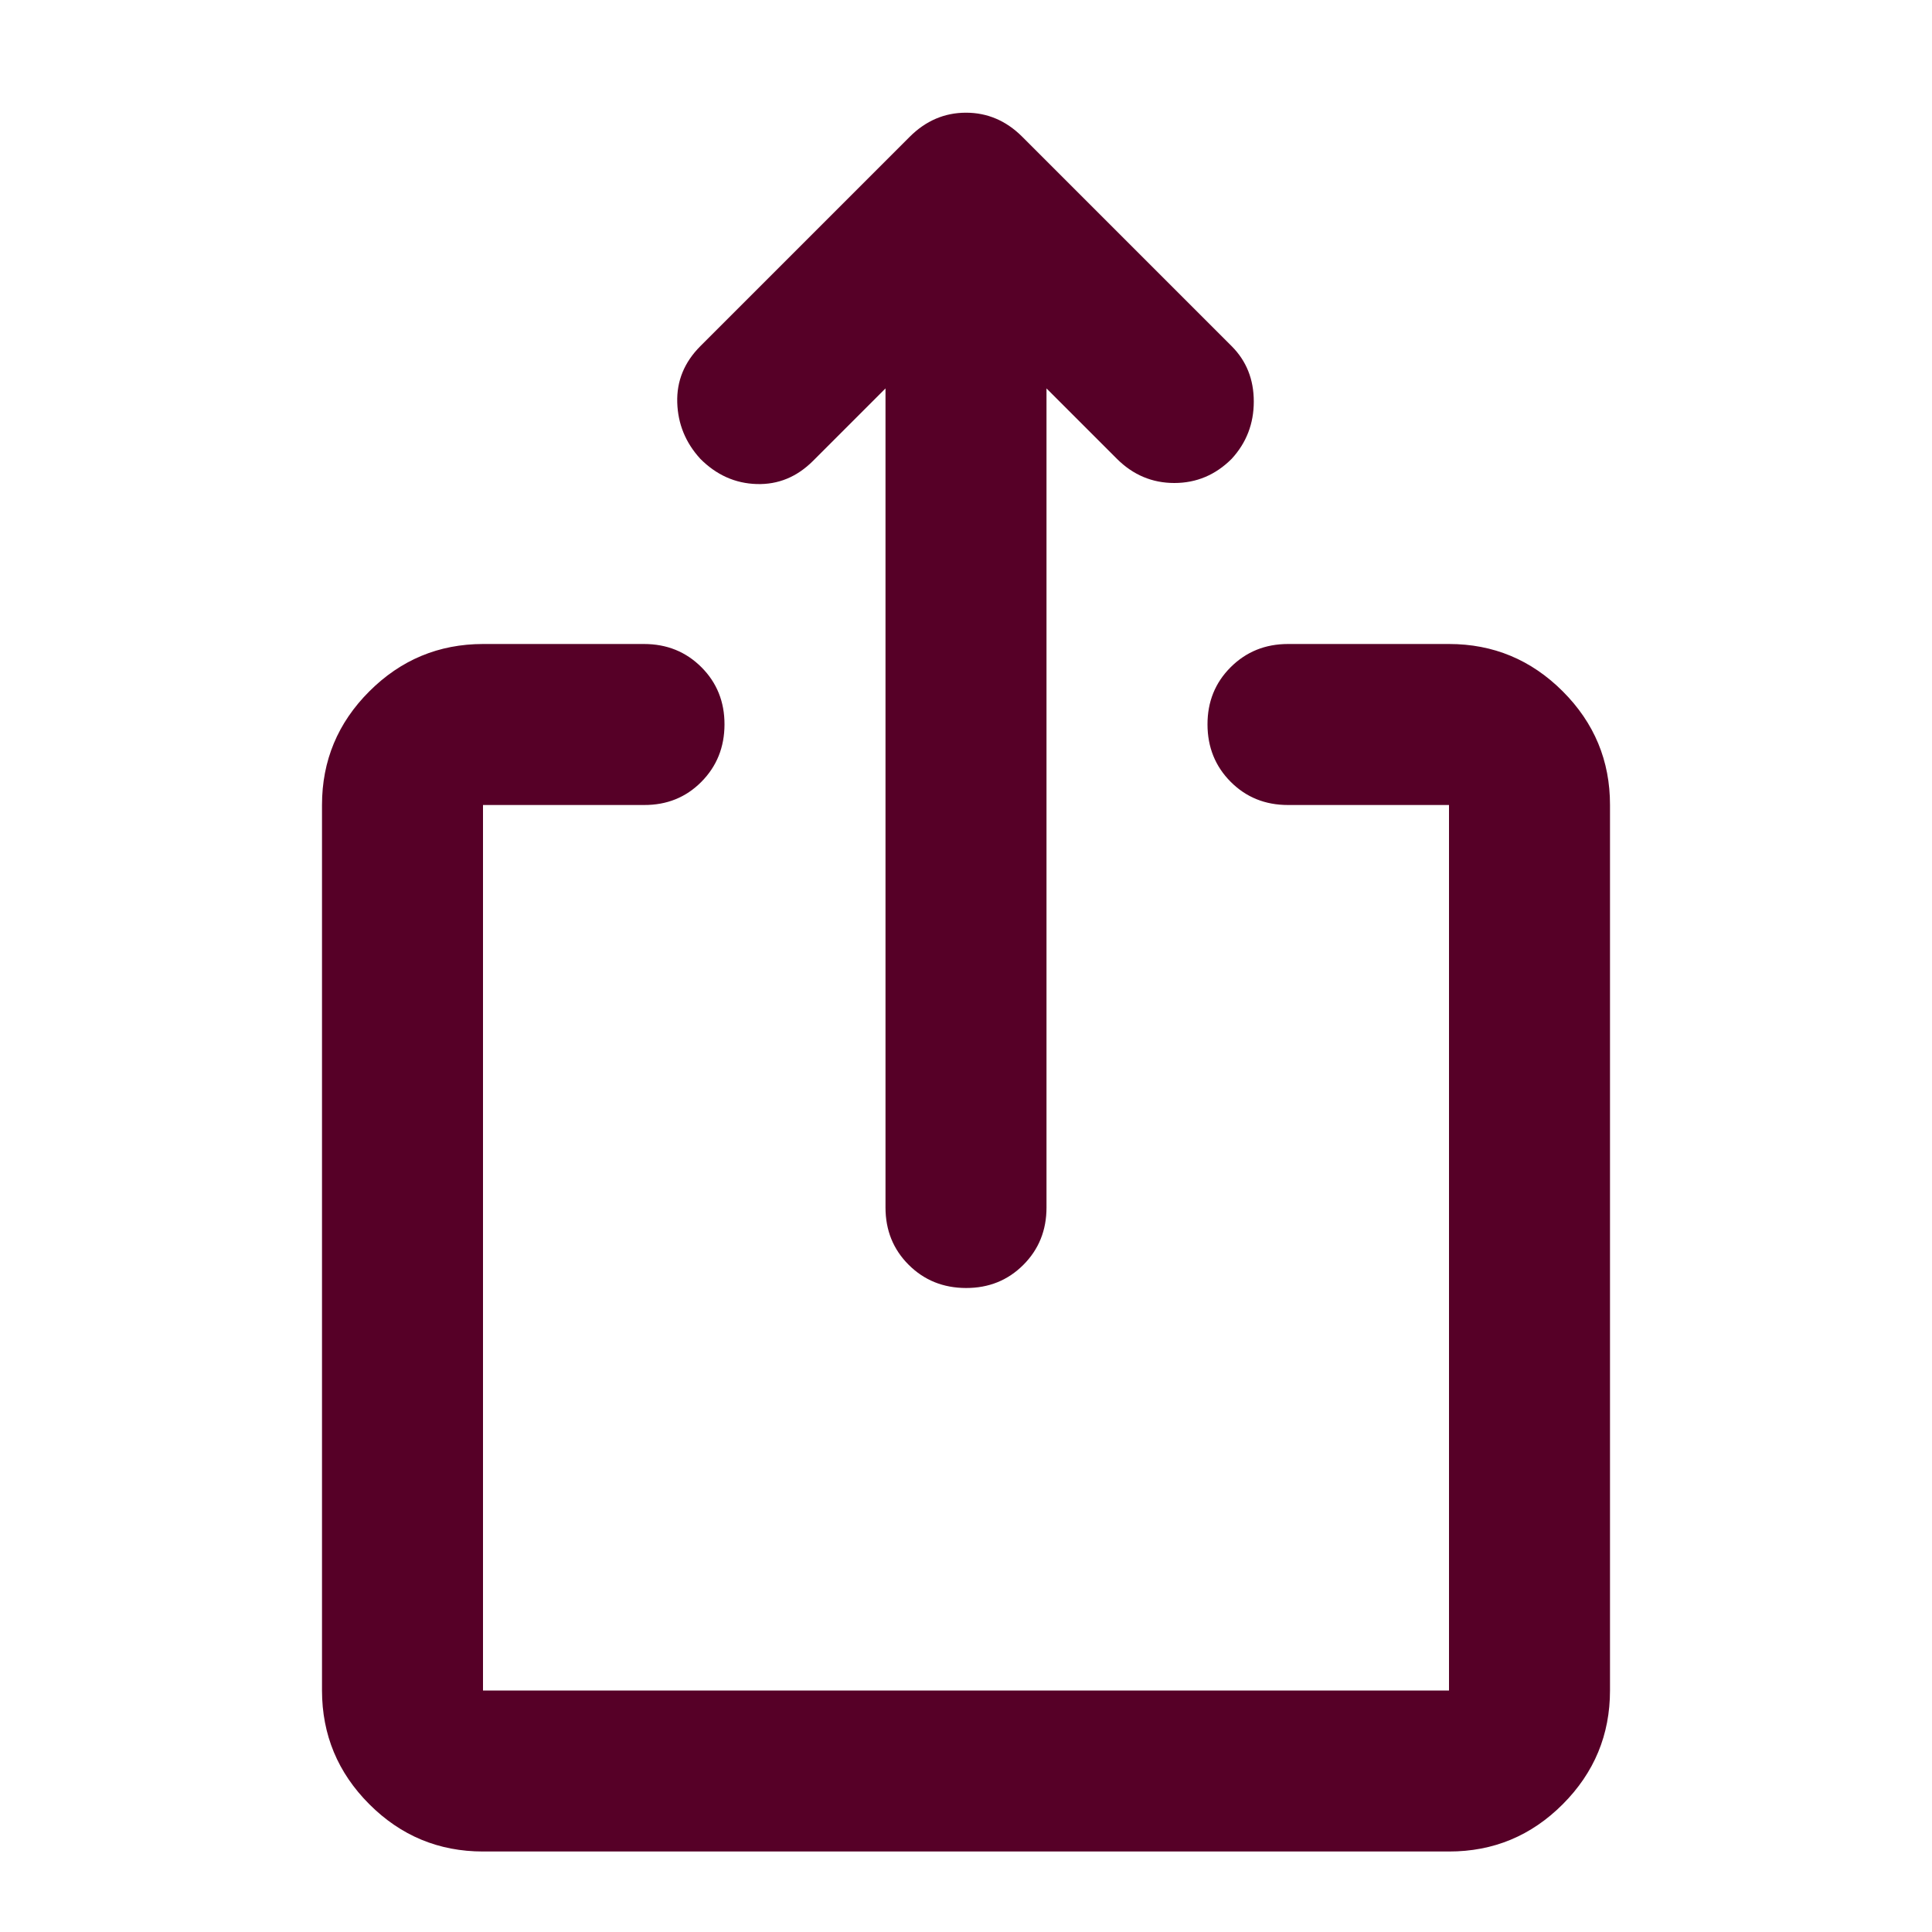
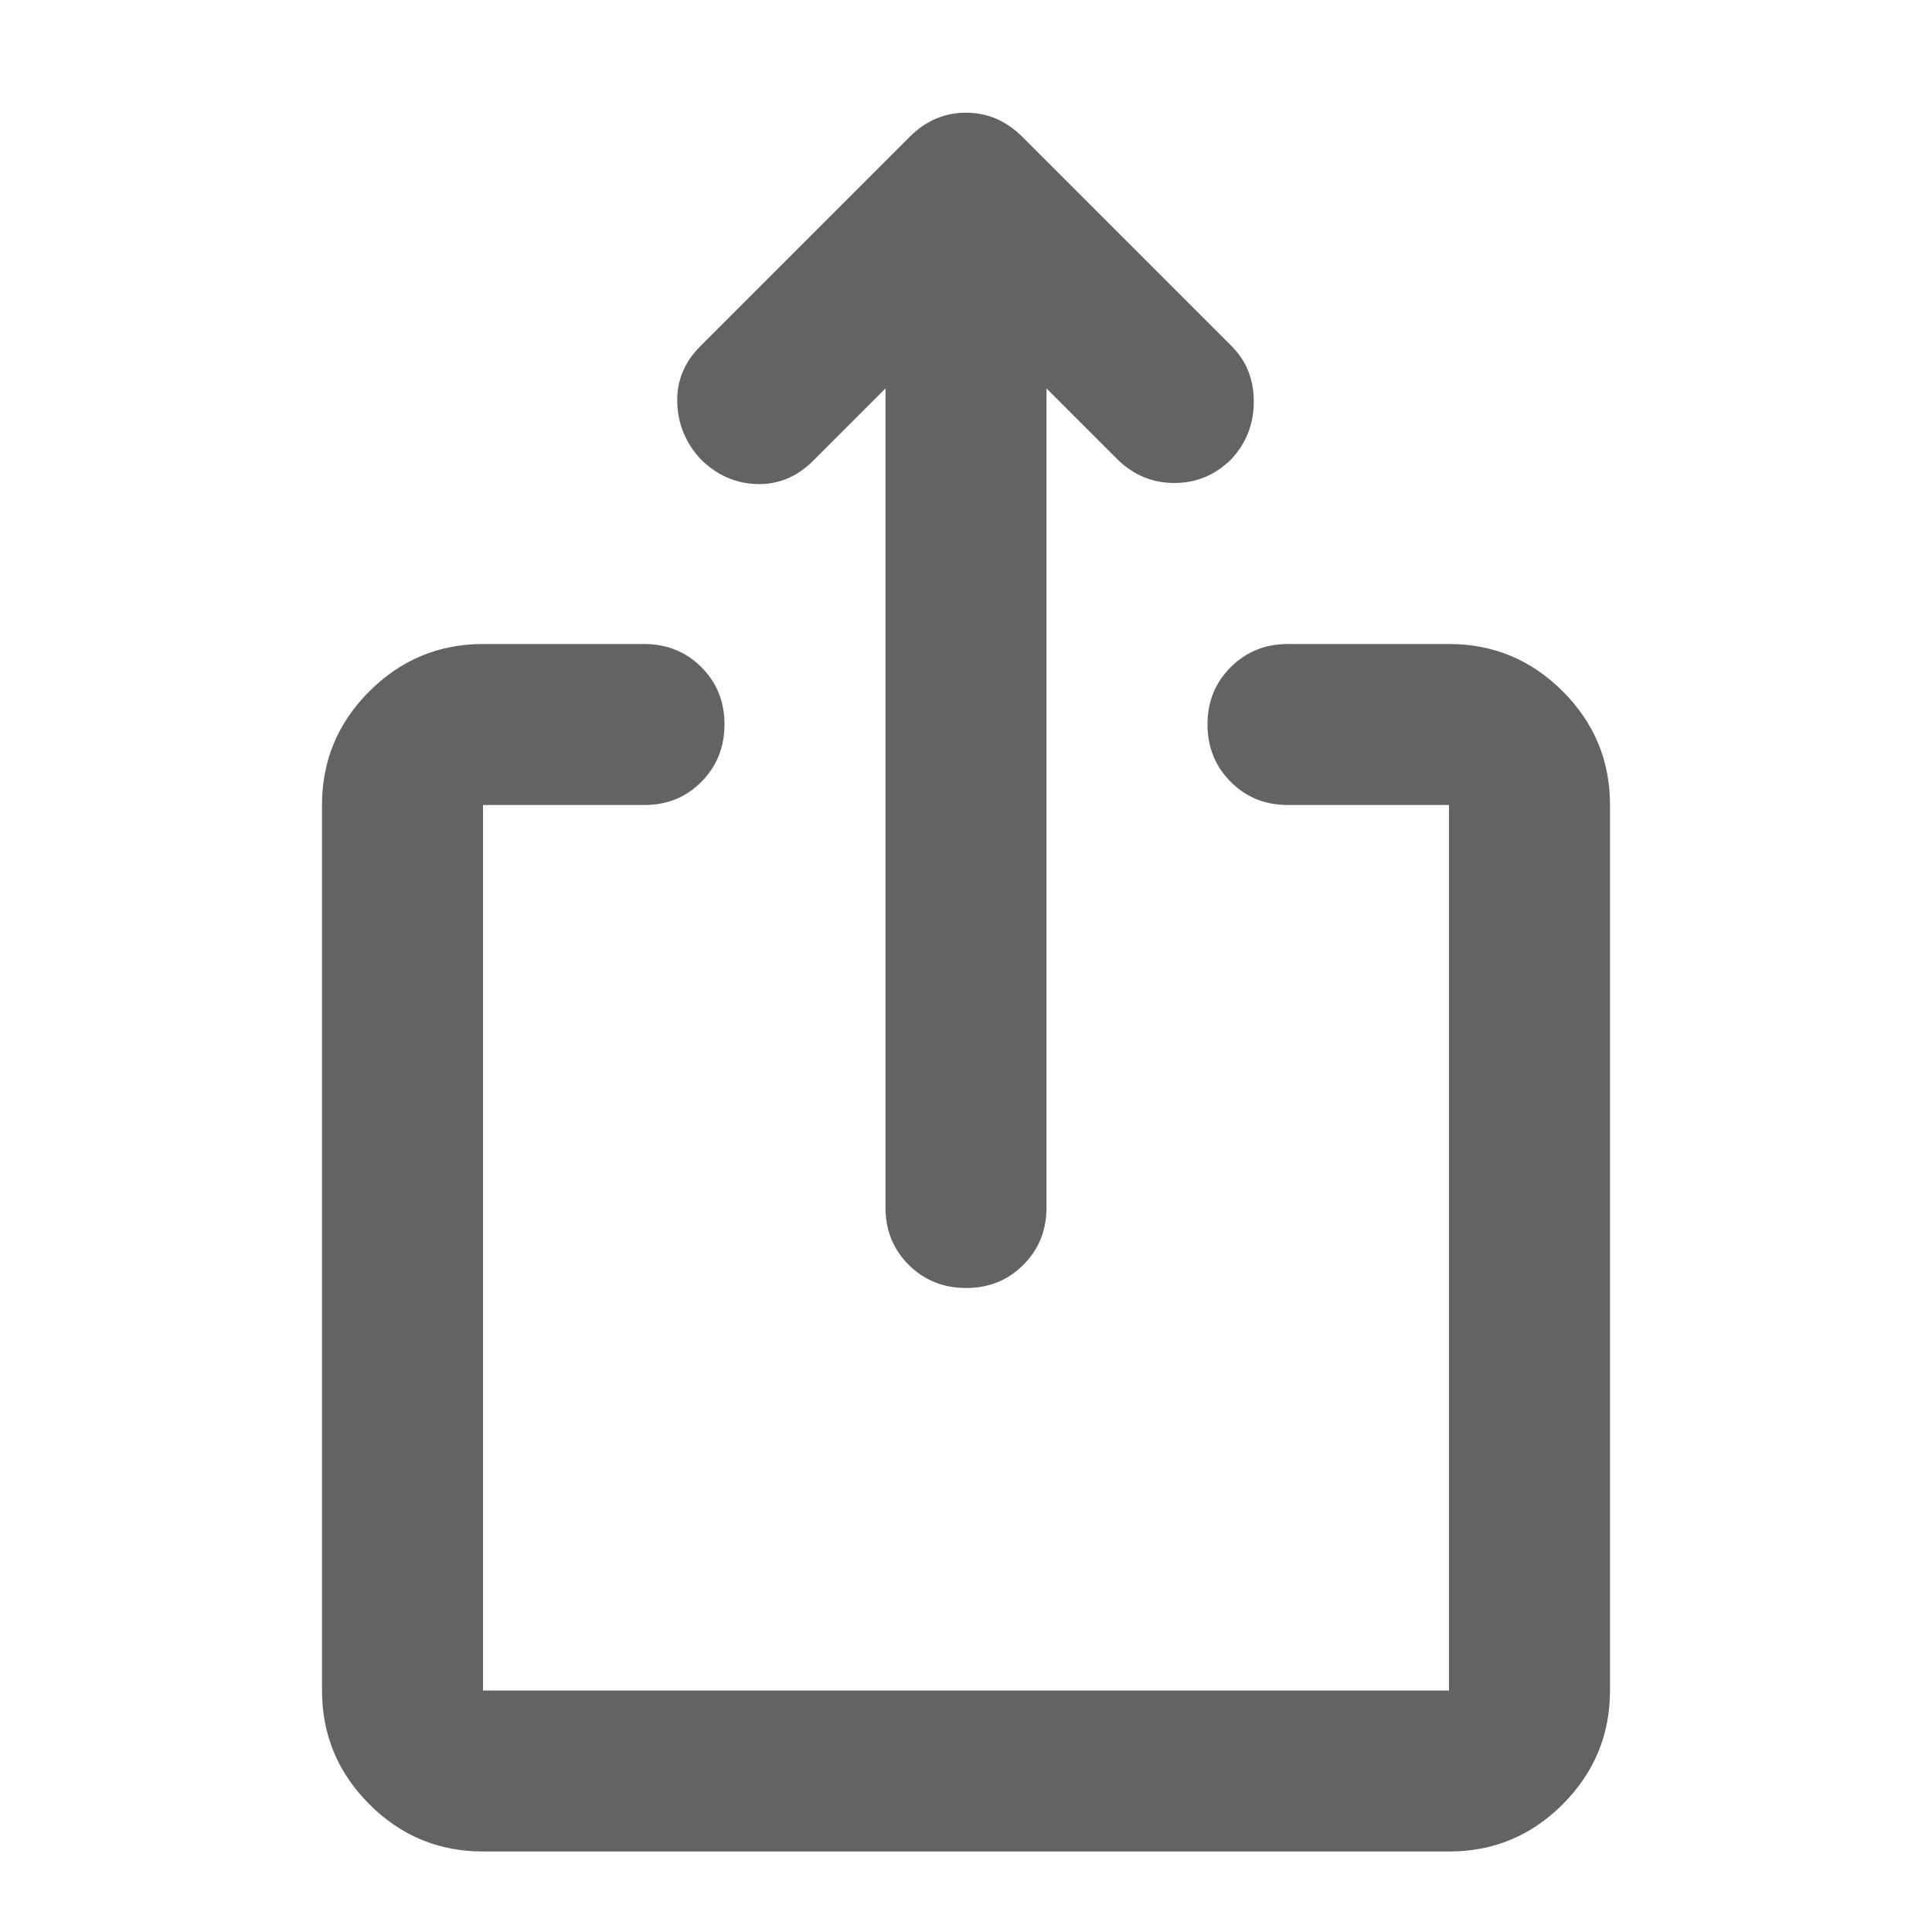
<svg xmlns="http://www.w3.org/2000/svg" width="1em" height="1em" viewBox="0 0 24 24">
-   <path fill="#560027" d="M6 23q-.825 0-1.412-.587T4 21V10q0-.825.588-1.412T6 8h2q.425 0 .713.288T9 9t-.288.713T8 10H6v11h12V10h-2q-.425 0-.712-.288T15 9t.288-.712T16 8h2q.825 0 1.413.588T20 10v11q0 .825-.587 1.413T18 23zm5-18.175l-.9.9q-.3.3-.7.288T8.7 5.7q-.275-.3-.287-.7t.287-.7l2.6-2.6q.3-.3.7-.3t.7.3l2.6 2.6q.275.275.275.688T15.3 5.7q-.3.3-.712.3t-.713-.3L13 4.825V15q0 .425-.288.713T12 16t-.712-.288T11 15z" />
+   <path fill="#636363" d="M6 23q-.825 0-1.412-.587T4 21V10q0-.825.588-1.412T6 8h2q.425 0 .713.288T9 9t-.288.713T8 10H6v11h12V10h-2q-.425 0-.712-.288T15 9t.288-.712T16 8h2q.825 0 1.413.588T20 10v11q0 .825-.587 1.413T18 23zm5-18.175l-.9.9q-.3.3-.7.288T8.7 5.7q-.275-.3-.287-.7t.287-.7l2.6-2.6q.3-.3.7-.3t.7.3l2.6 2.6q.275.275.275.688T15.3 5.7q-.3.3-.712.3t-.713-.3L13 4.825V15q0 .425-.288.713T12 16t-.712-.288T11 15z" />
</svg>
